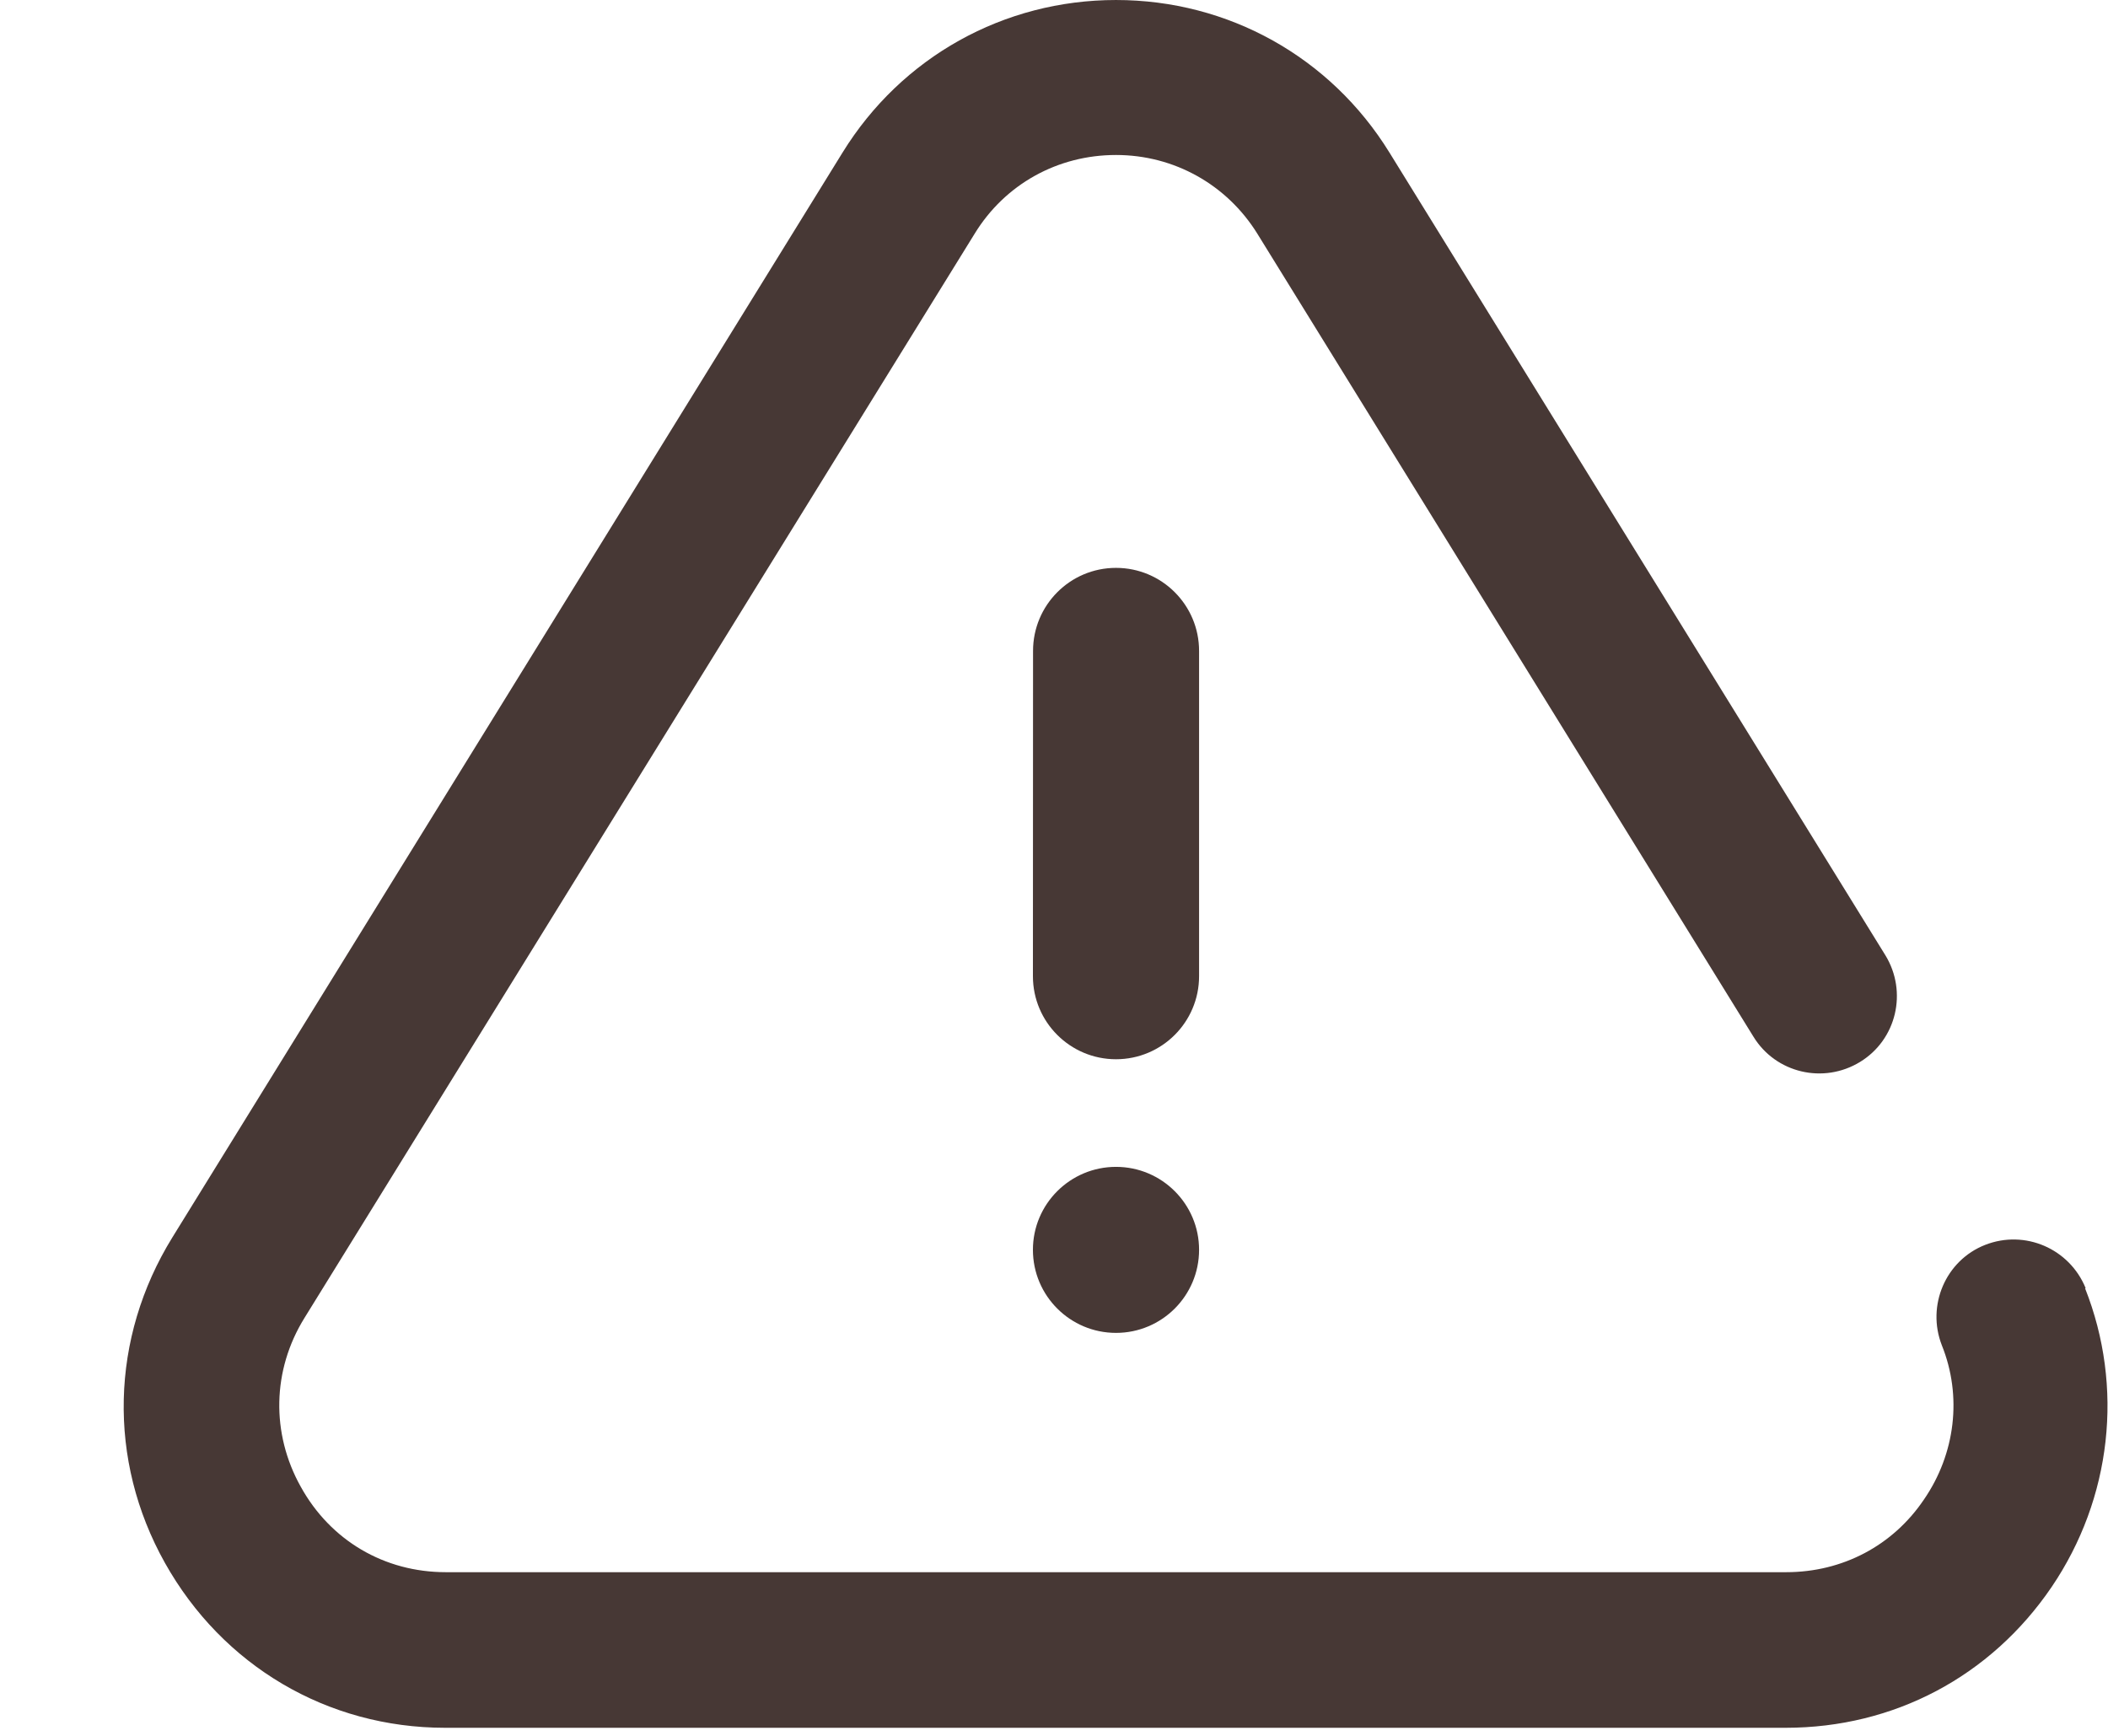
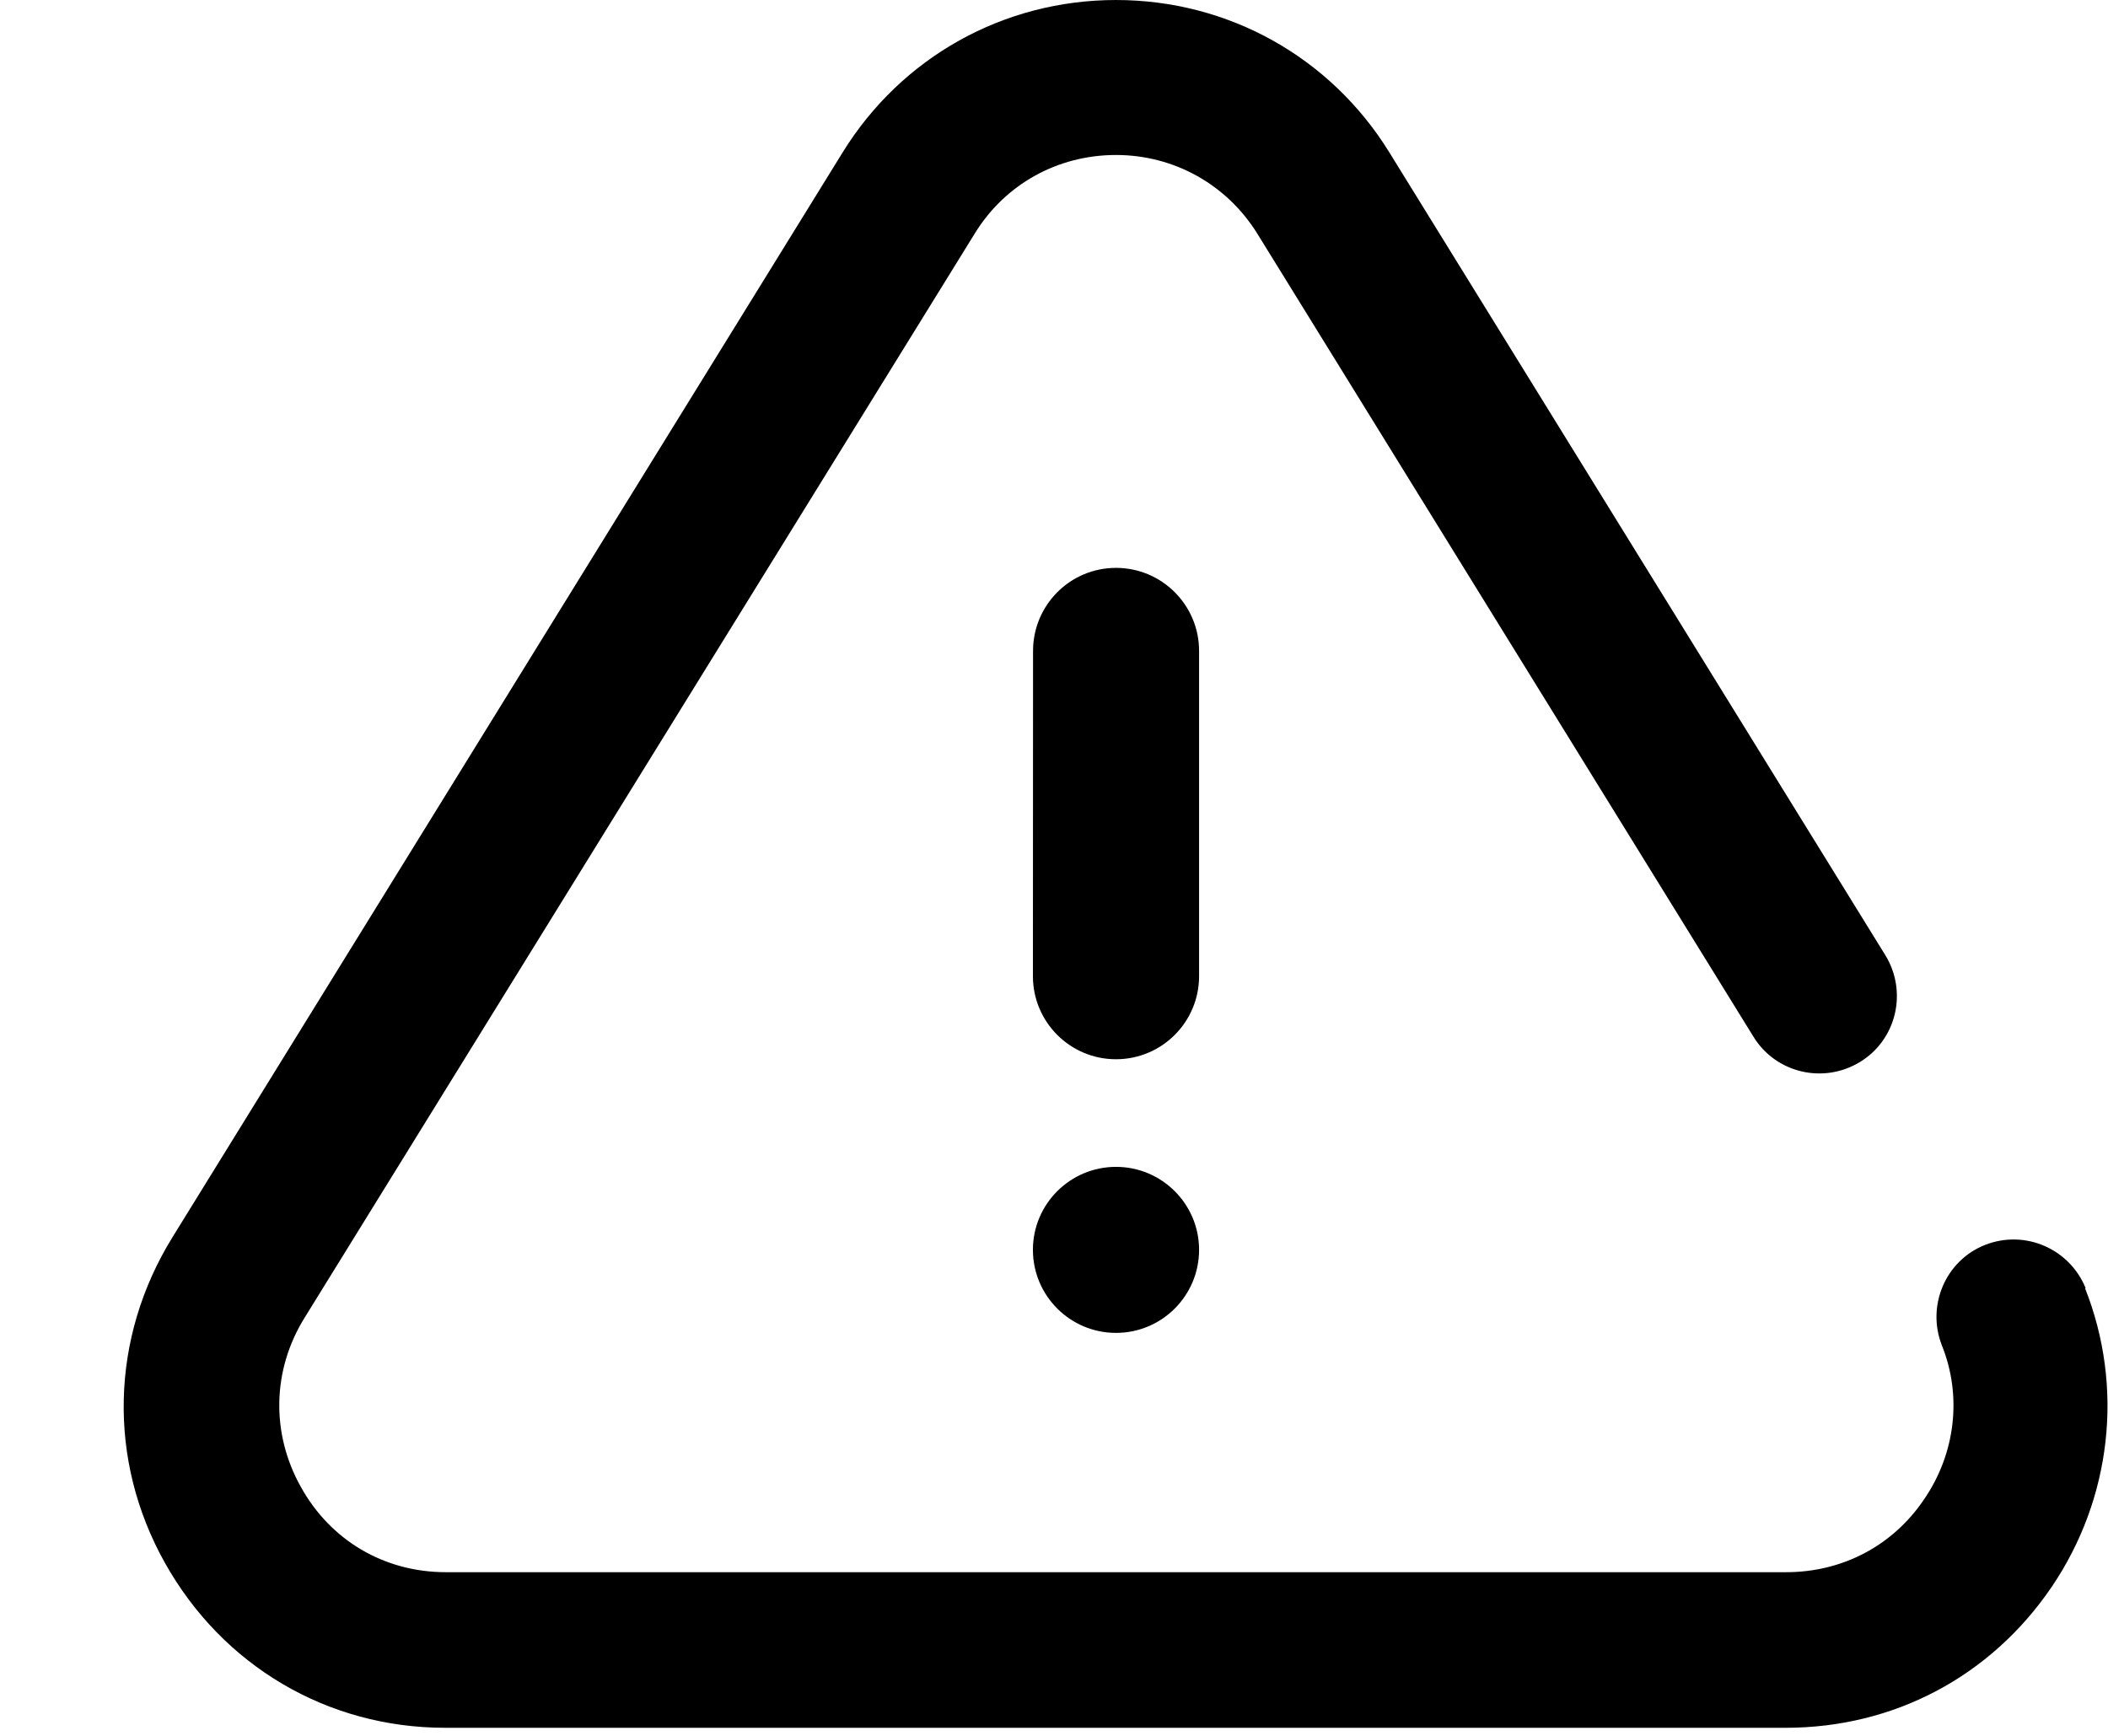
<svg xmlns="http://www.w3.org/2000/svg" width="17" height="14" viewBox="0 0 17 14" fill="none">
-   <path d="M16.82 10.39C16.69 10.07 16.33 9.915 16.01 10.04C15.69 10.165 15.535 10.53 15.66 10.85C15.825 11.26 15.77 11.725 15.515 12.095C15.265 12.465 14.86 12.68 14.405 12.68H3.595C3.1 12.68 2.665 12.425 2.425 11.99C2.185 11.56 2.195 11.05 2.455 10.63L7.86 1.885C8.105 1.485 8.53 1.25 9 1.25C9.47 1.25 9.895 1.49 10.14 1.885L14.14 8.36C14.32 8.655 14.705 8.745 15 8.565C15.295 8.385 15.385 8 15.205 7.705L11.205 1.23C10.73 0.46 9.905 6.10352e-05 9 6.10352e-05C8.095 6.10352e-05 7.27 0.46 6.795 1.23L1.39 9.98C0.89 10.79 0.865 11.775 1.33 12.605C1.795 13.435 2.64 13.935 3.59 13.935H14.4C15.275 13.935 16.055 13.52 16.545 12.8C17.03 12.085 17.13 11.185 16.815 10.39H16.82Z" fill="#473835" />
-   <path fill-rule="evenodd" clip-rule="evenodd" d="M9 8.543C8.63 8.543 8.33 8.243 8.33 7.873L8.331 5.25C8.331 4.88 8.63 4.58 9 4.58C9.37 4.58 9.67 4.88 9.67 5.25L9.67 7.873C9.67 8.243 9.37 8.543 9 8.543Z" fill="#473835" />
-   <path d="M9 9.411C8.63 9.411 8.33 9.711 8.33 10.08C8.33 10.45 8.63 10.75 9 10.75C9.37 10.75 9.67 10.45 9.67 10.08C9.67 9.711 9.37 9.411 9 9.411Z" fill="#473835" />
+   <path d="M16.82 10.39C16.69 10.07 16.33 9.915 16.01 10.04C15.69 10.165 15.535 10.53 15.66 10.85C15.825 11.26 15.77 11.725 15.515 12.095C15.265 12.465 14.86 12.68 14.405 12.68H3.595C3.1 12.68 2.665 12.425 2.425 11.99C2.185 11.56 2.195 11.05 2.455 10.63L7.86 1.885C8.105 1.485 8.53 1.25 9 1.25C9.47 1.25 9.895 1.49 10.14 1.885L14.14 8.36C14.32 8.655 14.705 8.745 15 8.565C15.295 8.385 15.385 8 15.205 7.705L11.205 1.23C10.73 0.46 9.905 6.10352e-05 9 6.10352e-05C8.095 6.10352e-05 7.27 0.46 6.795 1.23L1.39 9.98C0.89 10.79 0.865 11.775 1.33 12.605C1.795 13.435 2.64 13.935 3.59 13.935H14.4C15.275 13.935 16.055 13.52 16.545 12.8C17.03 12.085 17.13 11.185 16.815 10.39H16.82Z" fill="currentColor" />
+   <path fill-rule="evenodd" clip-rule="evenodd" d="M9 8.543C8.63 8.543 8.33 8.243 8.33 7.873L8.331 5.25C8.331 4.88 8.63 4.58 9 4.58C9.37 4.58 9.67 4.88 9.67 5.25L9.67 7.873C9.67 8.243 9.37 8.543 9 8.543Z" fill="currentColor" />
+   <path d="M9 9.411C8.63 9.411 8.33 9.711 8.33 10.08C8.33 10.45 8.63 10.75 9 10.75C9.37 10.75 9.67 10.45 9.67 10.08C9.67 9.711 9.37 9.411 9 9.411Z" fill="currentColor" />
</svg>
